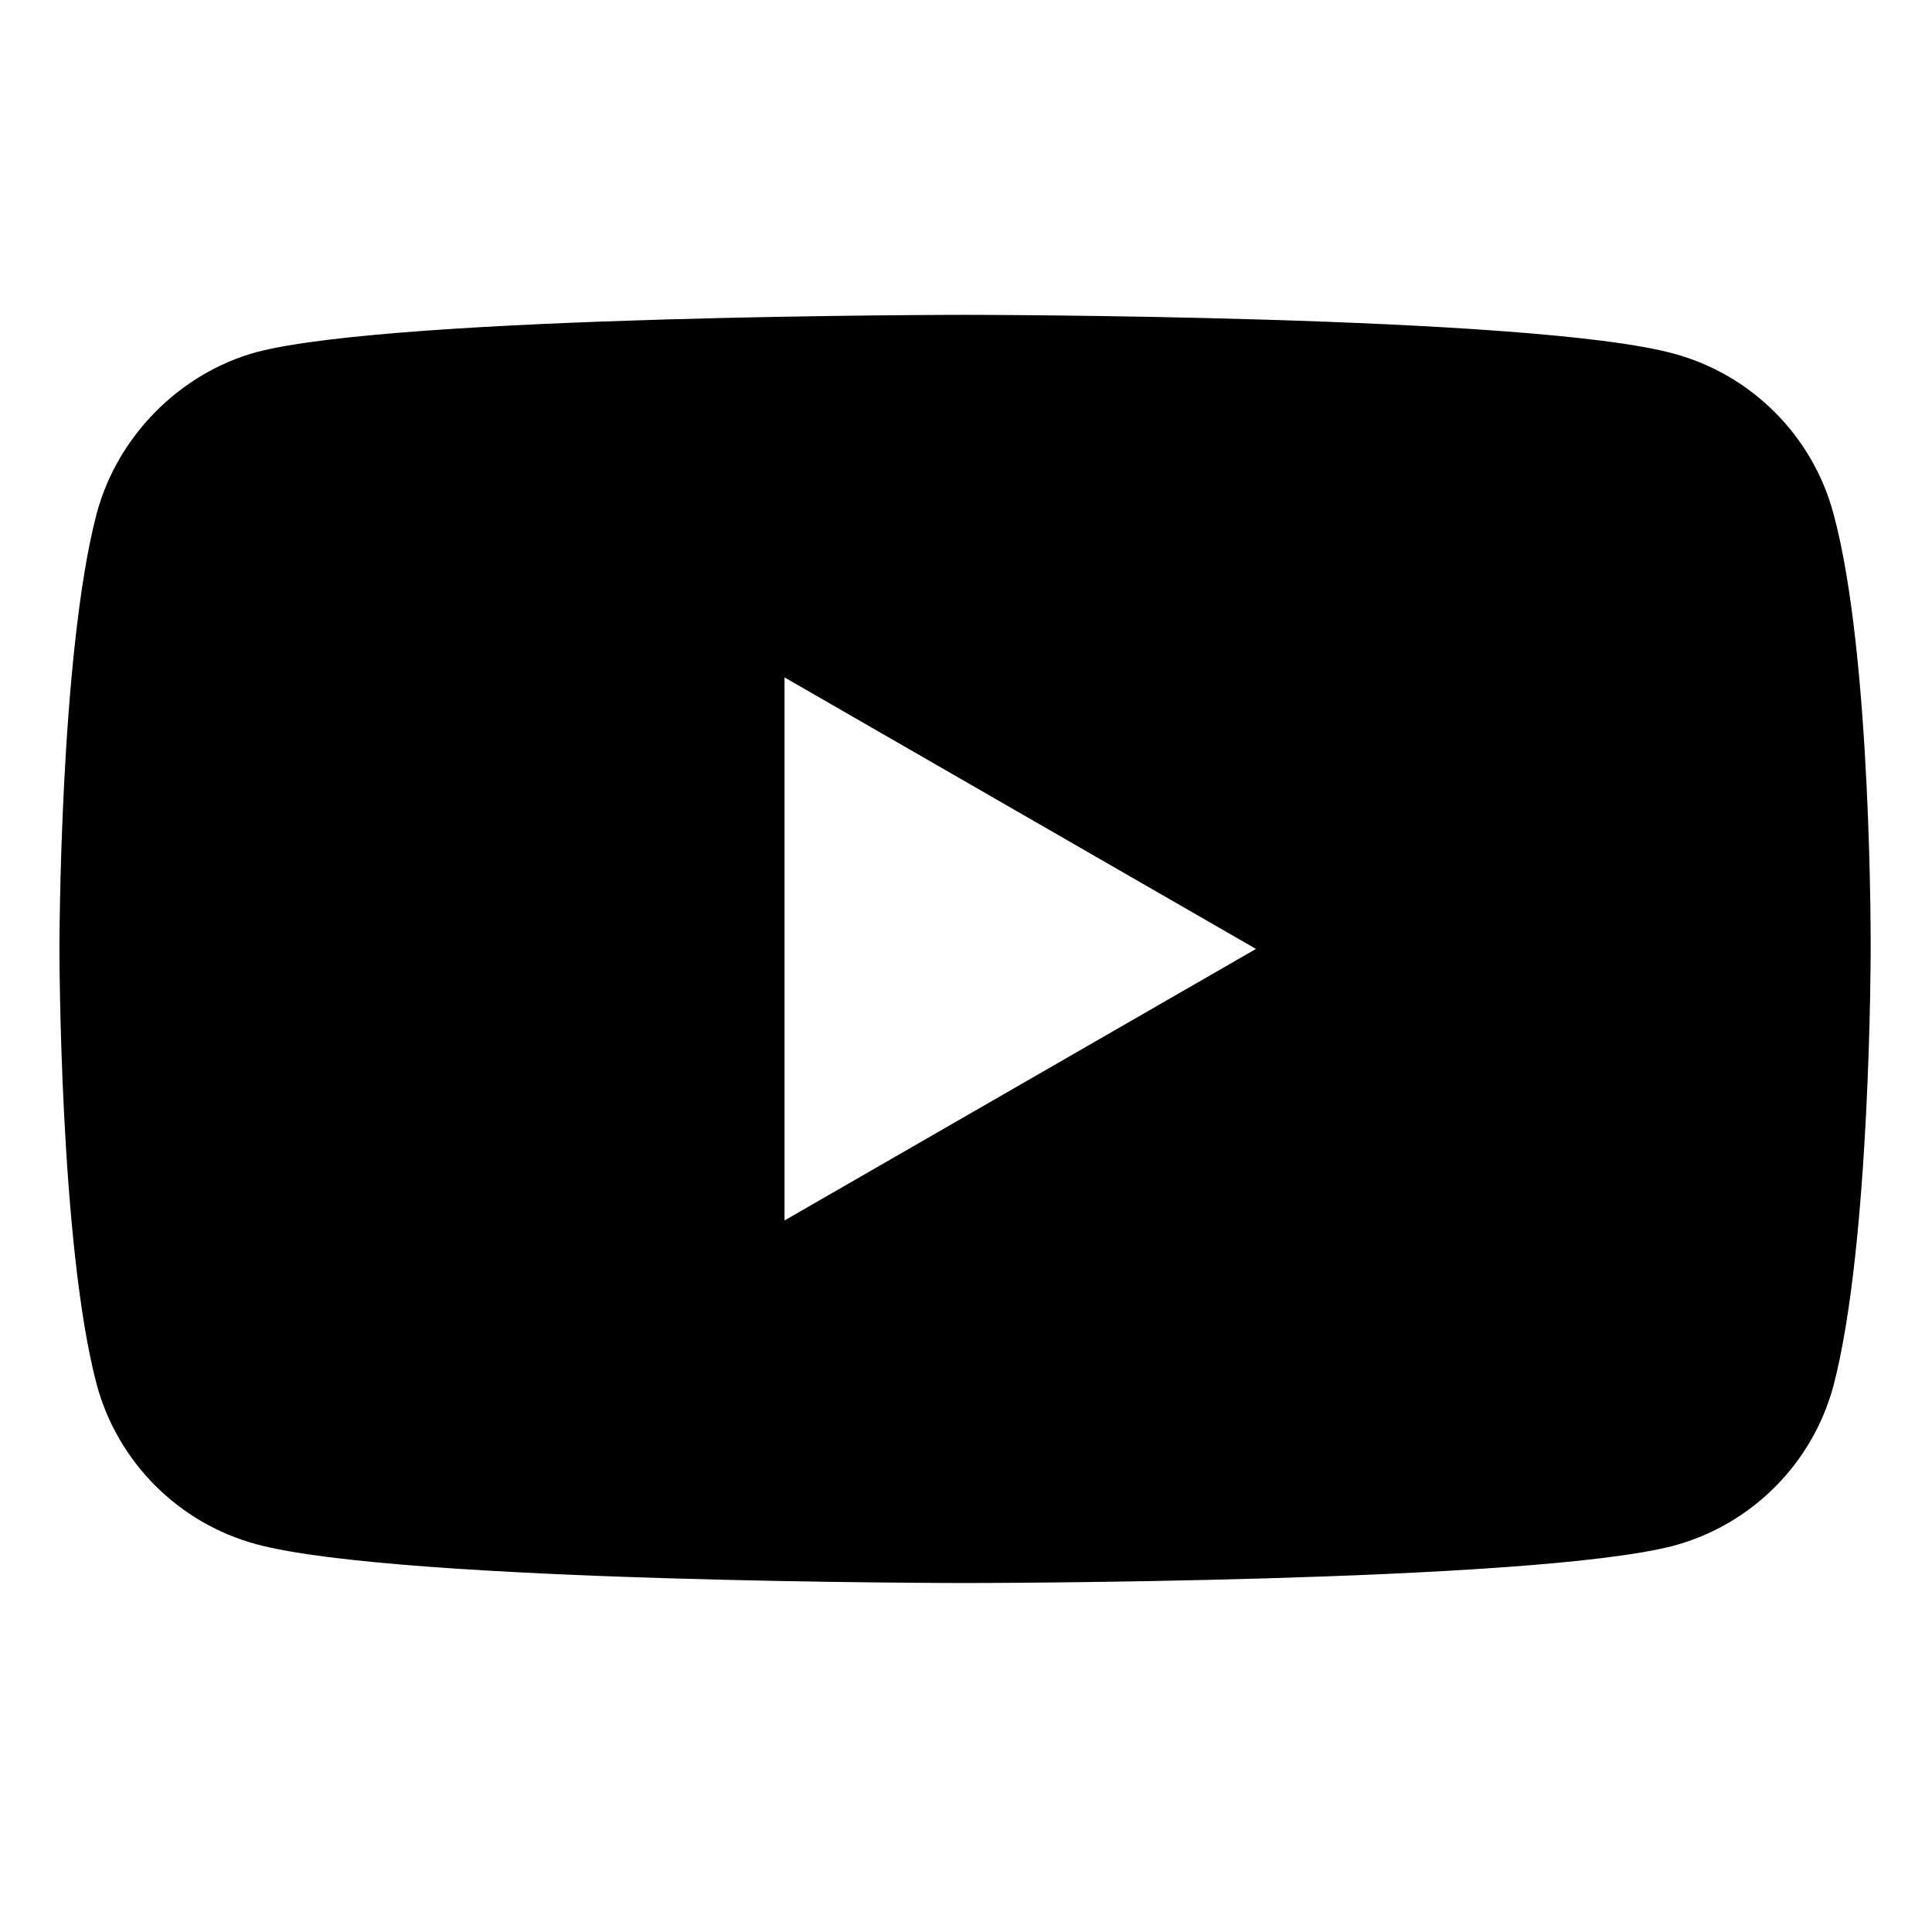
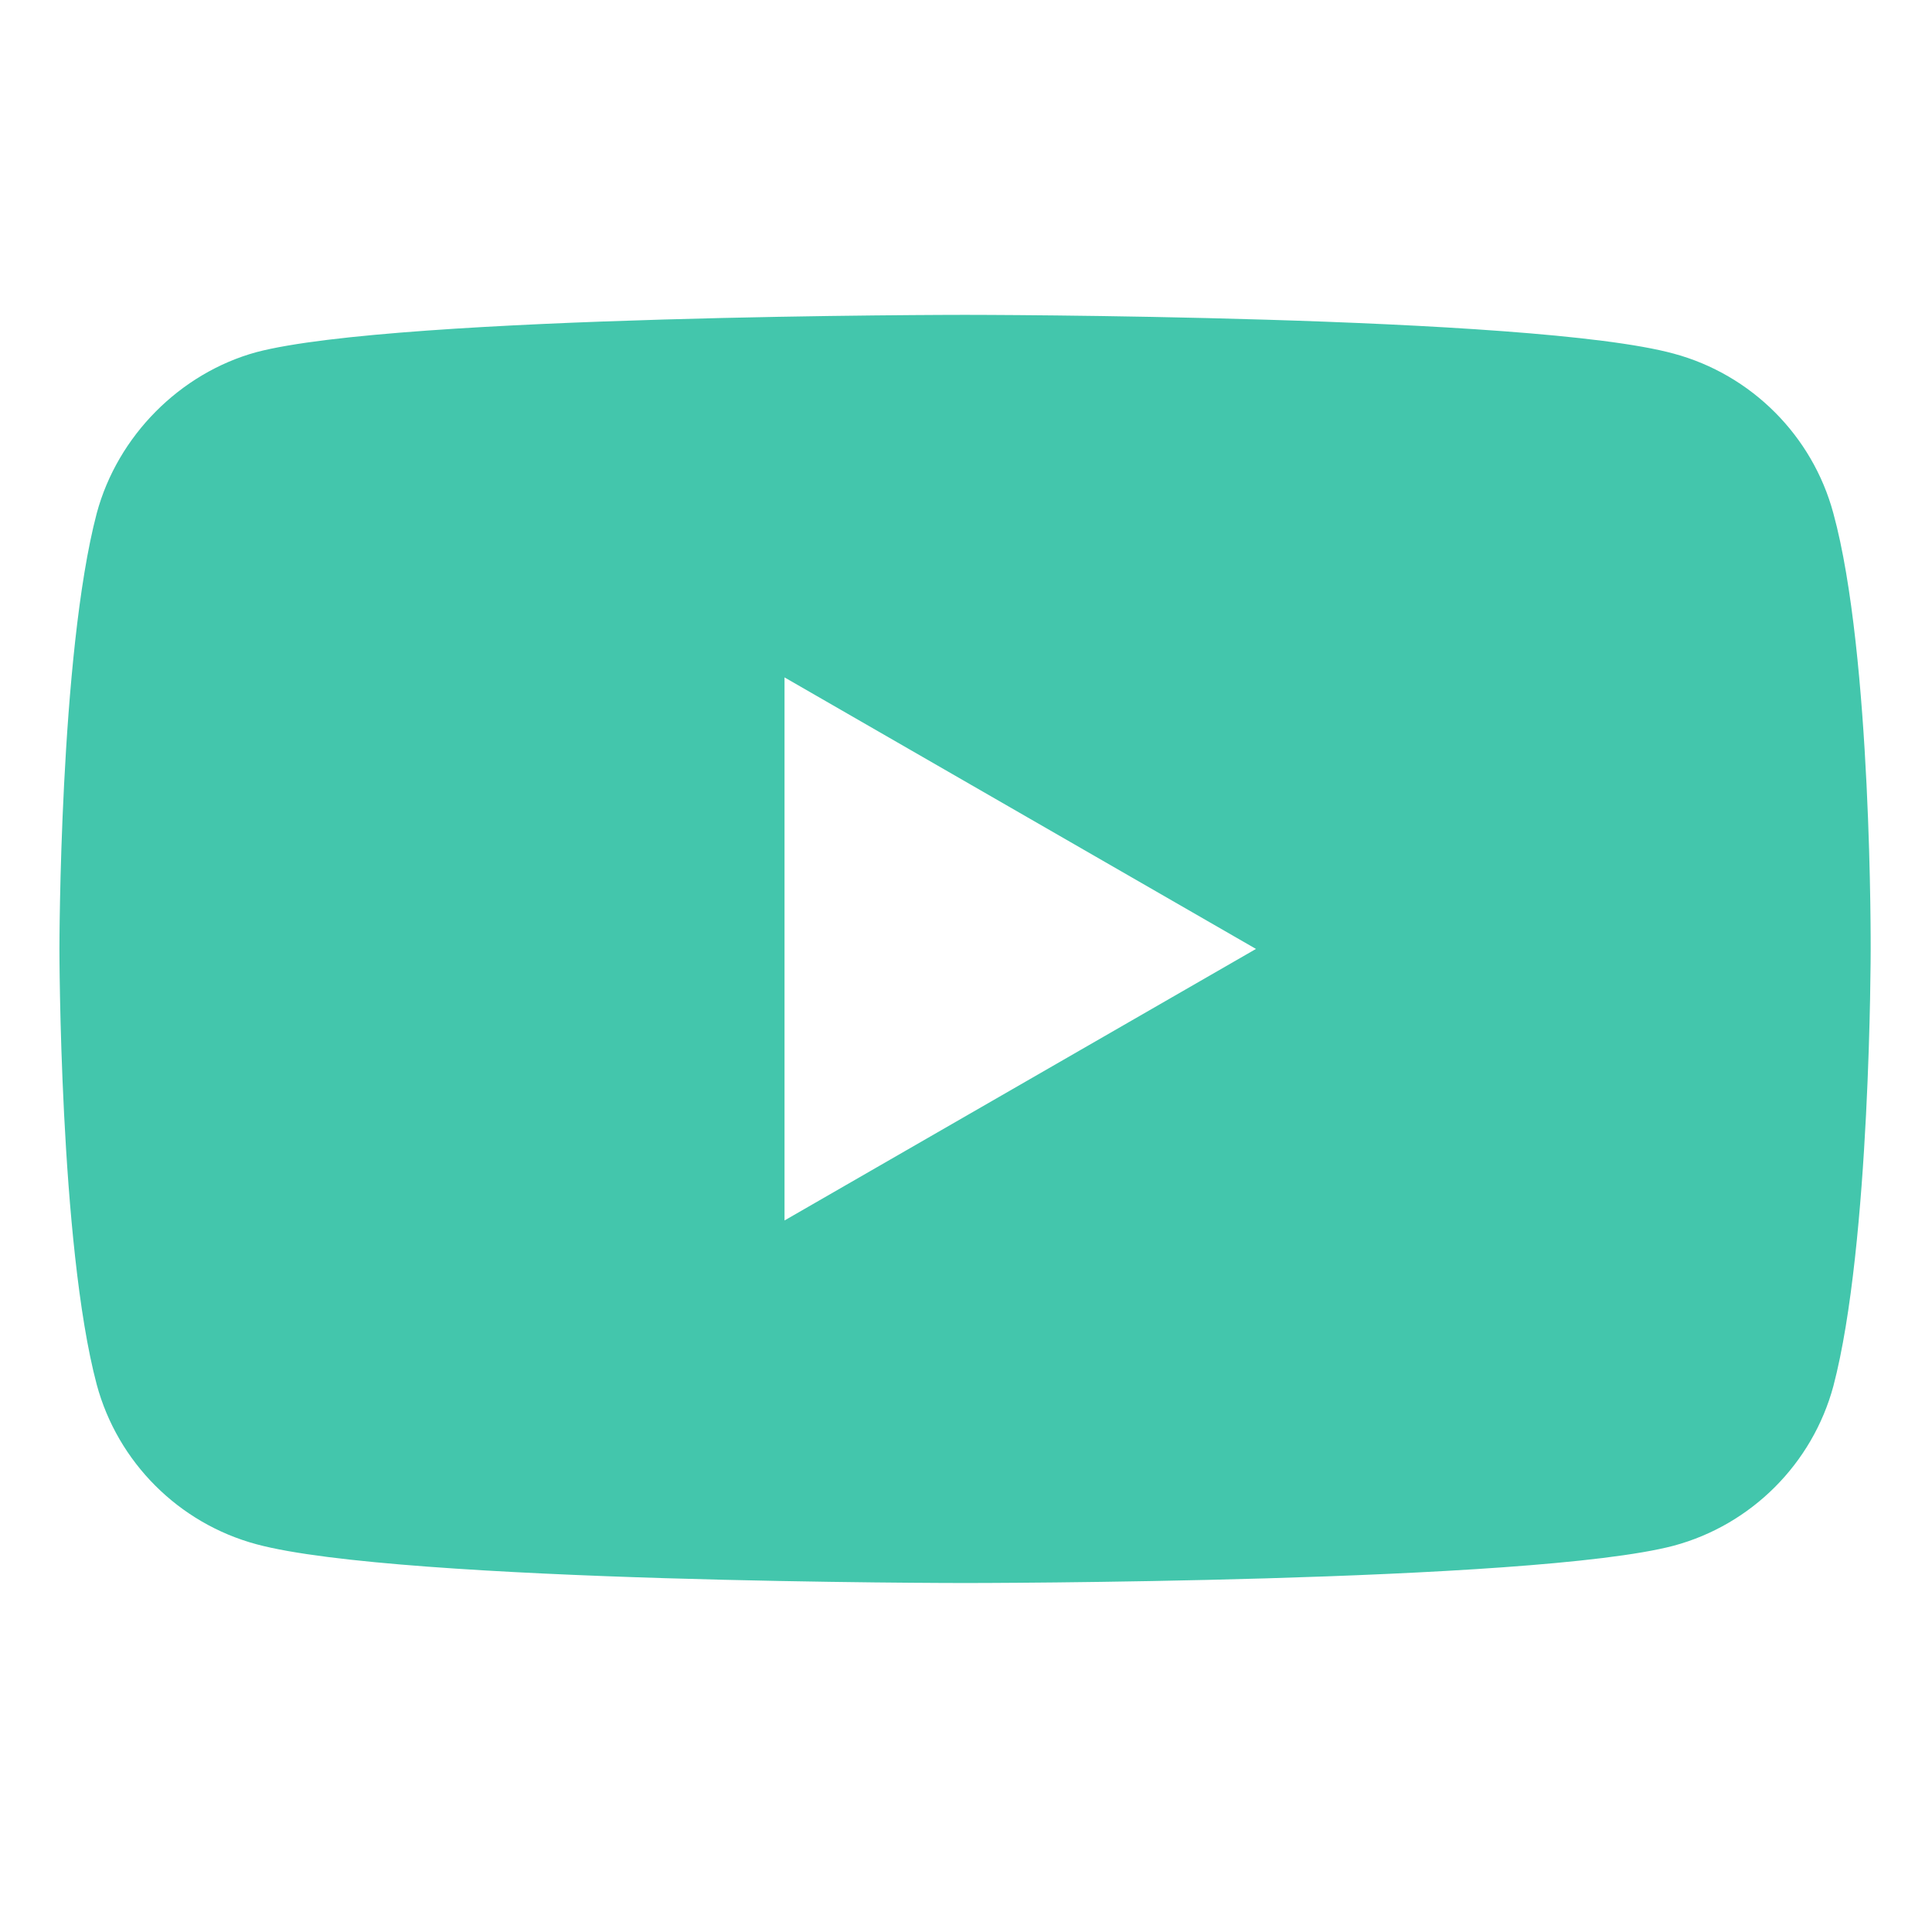
<svg xmlns="http://www.w3.org/2000/svg" height="682pt" viewBox="-21 -117 682.667 682" width="682pt">
-   <path d="m626.812 64.035c-7.375-27.418-28.992-49.031-56.406-56.414-50.082-13.703-250.414-13.703-250.414-13.703s-200.324 0-250.406 13.184c-26.887 7.375-49.031 29.52-56.406 56.934-13.18 50.078-13.18 153.934-13.18 153.934s0 104.379 13.18 153.934c7.383 27.414 28.992 49.027 56.41 56.41 50.605 13.707 250.41 13.707 250.41 13.707s200.324 0 250.406-13.184c27.418-7.379 49.031-28.992 56.414-56.406 13.176-50.082 13.176-153.934 13.176-153.934s.527-104.383-13.184-154.461zm-370.602 249.879v-191.891l166.586 95.945zm0 0" />
+   <path d="m626.812 64.035c-7.375-27.418-28.992-49.031-56.406-56.414-50.082-13.703-250.414-13.703-250.414-13.703s-200.324 0-250.406 13.184c-26.887 7.375-49.031 29.52-56.406 56.934-13.18 50.078-13.18 153.934-13.18 153.934s0 104.379 13.18 153.934c7.383 27.414 28.992 49.027 56.41 56.41 50.605 13.707 250.41 13.707 250.41 13.707s200.324 0 250.406-13.184c27.418-7.379 49.031-28.992 56.414-56.406 13.176-50.082 13.176-153.934 13.176-153.934s.527-104.383-13.184-154.461zm-370.602 249.879v-191.891l166.586 95.945zm0 0" style="fill:rgb(67,198,172);" />
</svg>
